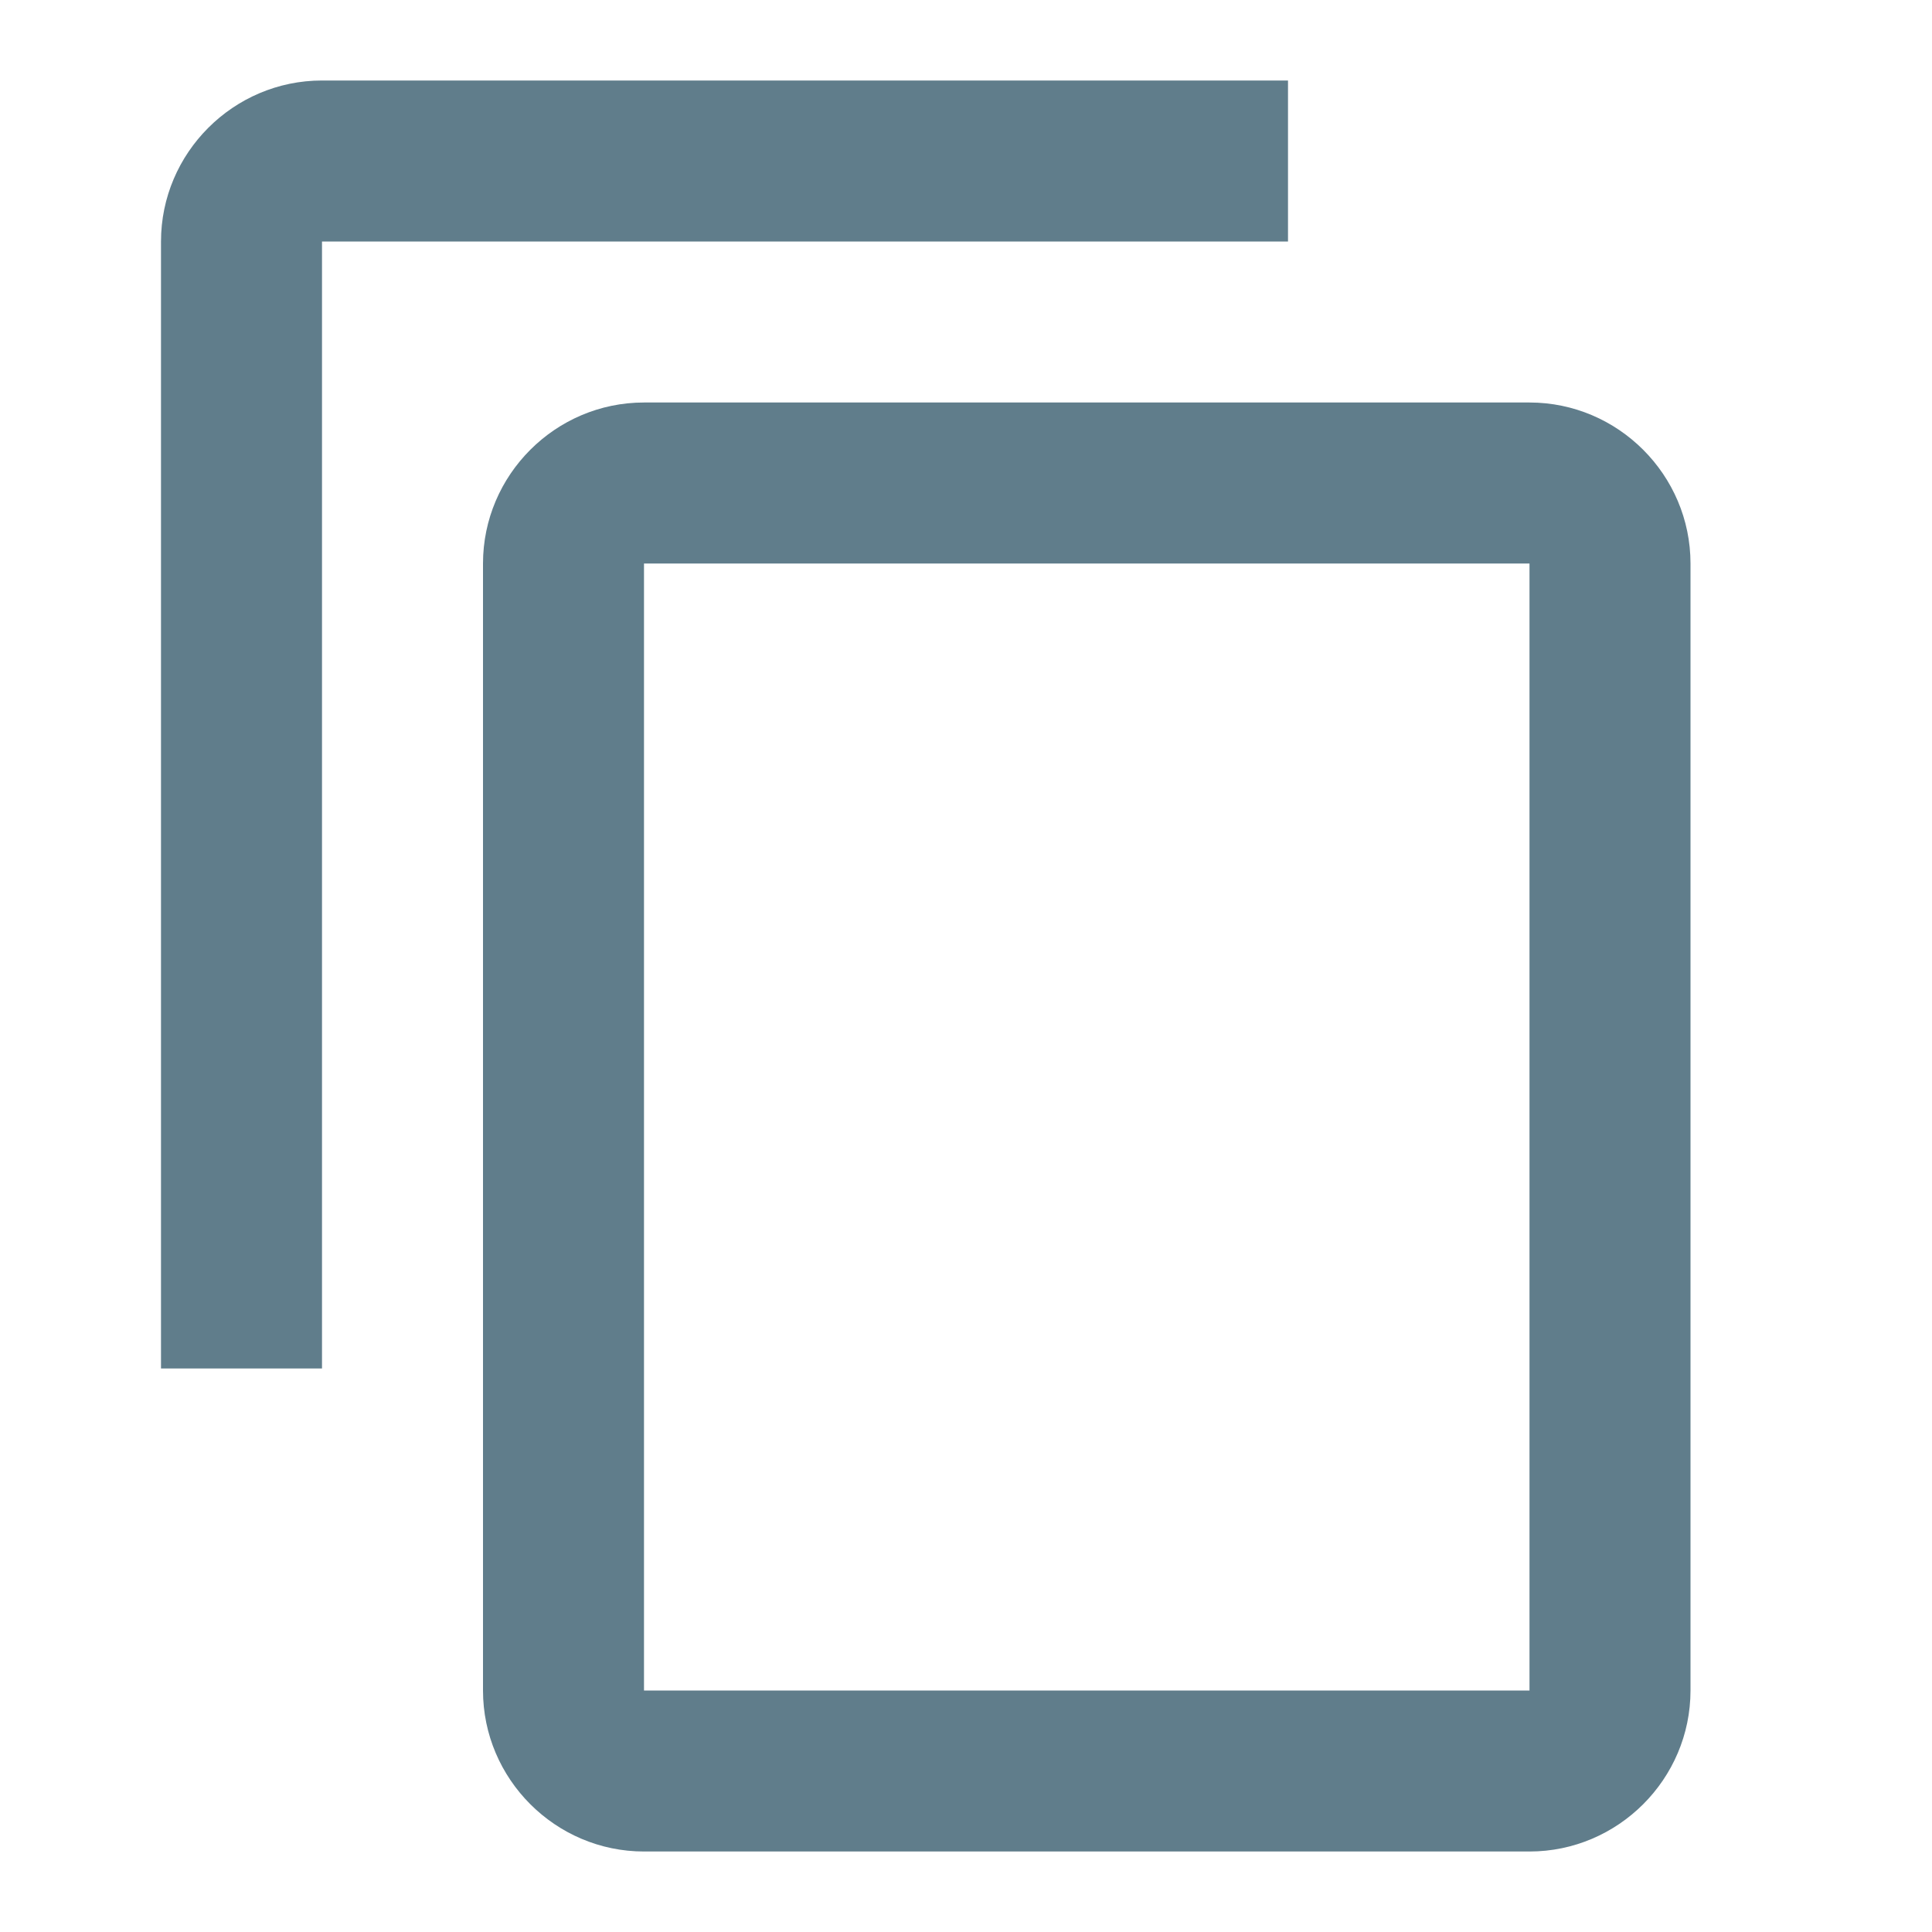
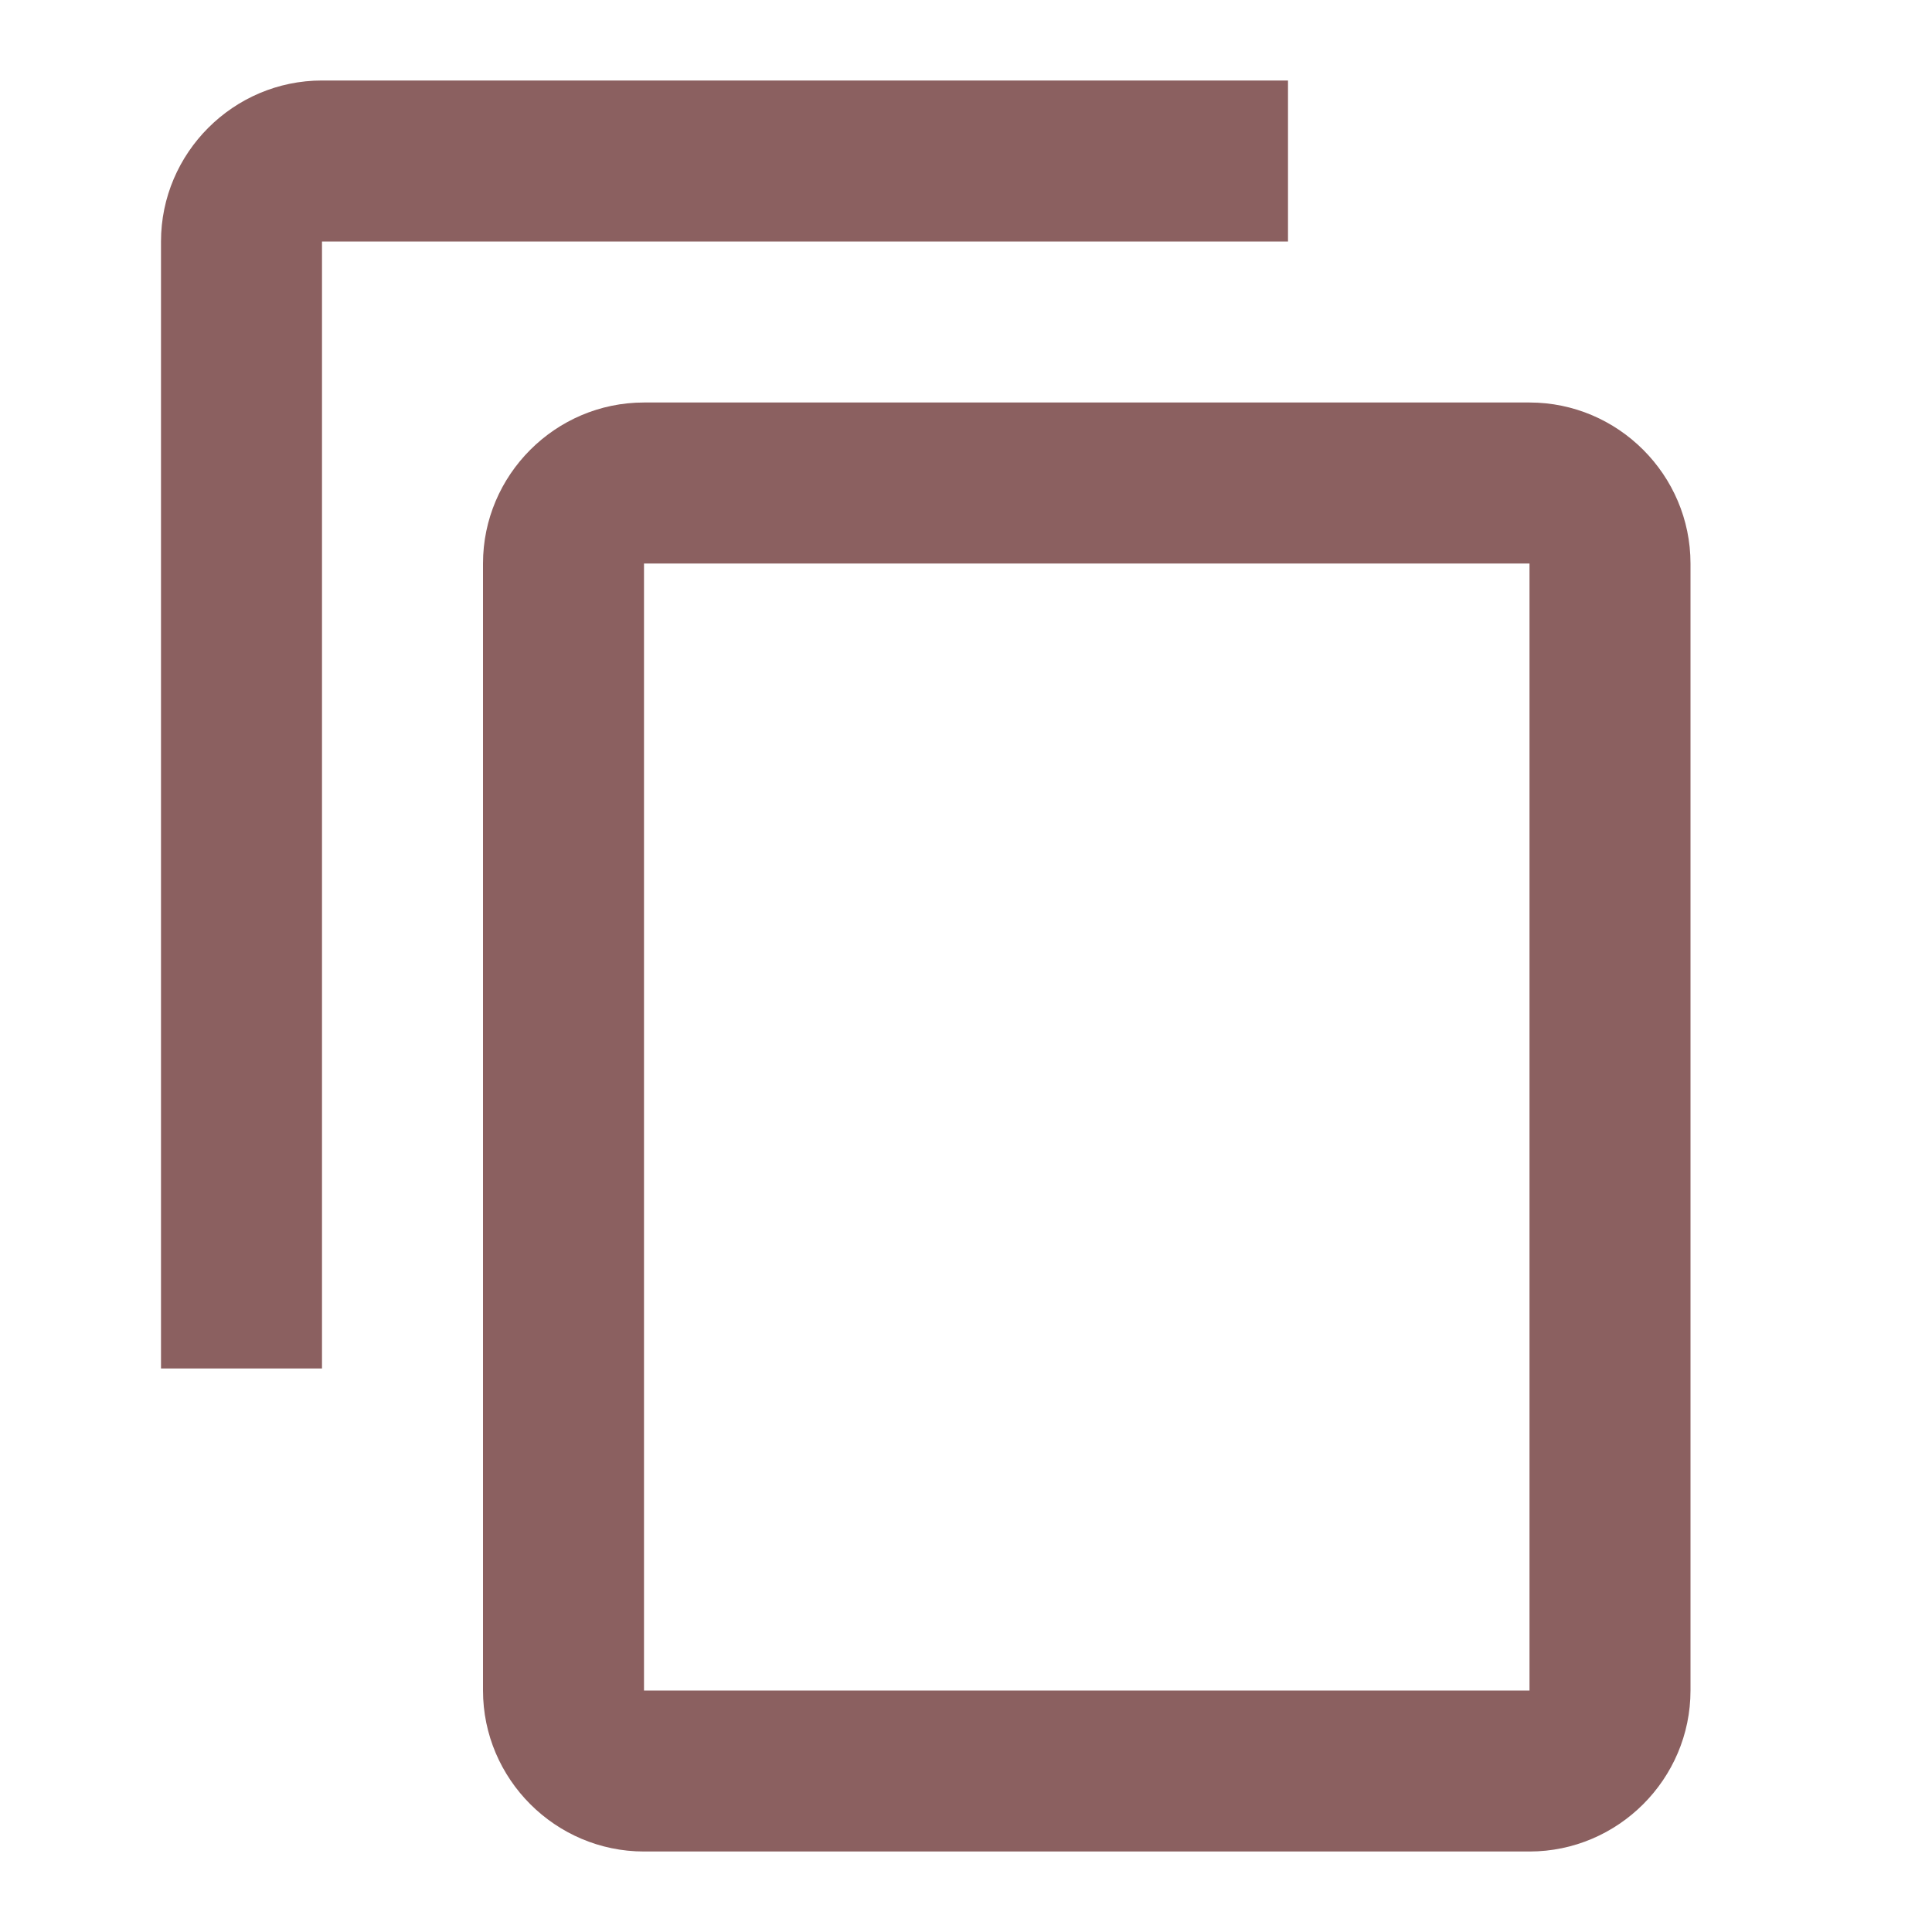
<svg xmlns="http://www.w3.org/2000/svg" height="24" viewBox="0 0 24 24" width="24">
  <path d="M0 0h24v24H0z" fill="none" />
-   <path fill="#607d8b" d="M16 1H4c-1.1 0-2 .9-2 2v14h2V3h12V1zm3 4H8c-1.1 0-2 .9-2 2v14c0 1.1.9 2 2 2h11c1.1 0 2-.9 2-2V7c0-1.1-.9-2-2-2zm0 16H8V7h11v14z" />
+   <path fill="#8b6060" d="M16 1H4c-1.1 0-2 .9-2 2v14h2V3h12V1zm3 4H8c-1.1 0-2 .9-2 2v14c0 1.1.9 2 2 2h11c1.1 0 2-.9 2-2V7c0-1.1-.9-2-2-2zm0 16H8V7h11v14z" />
</svg>
